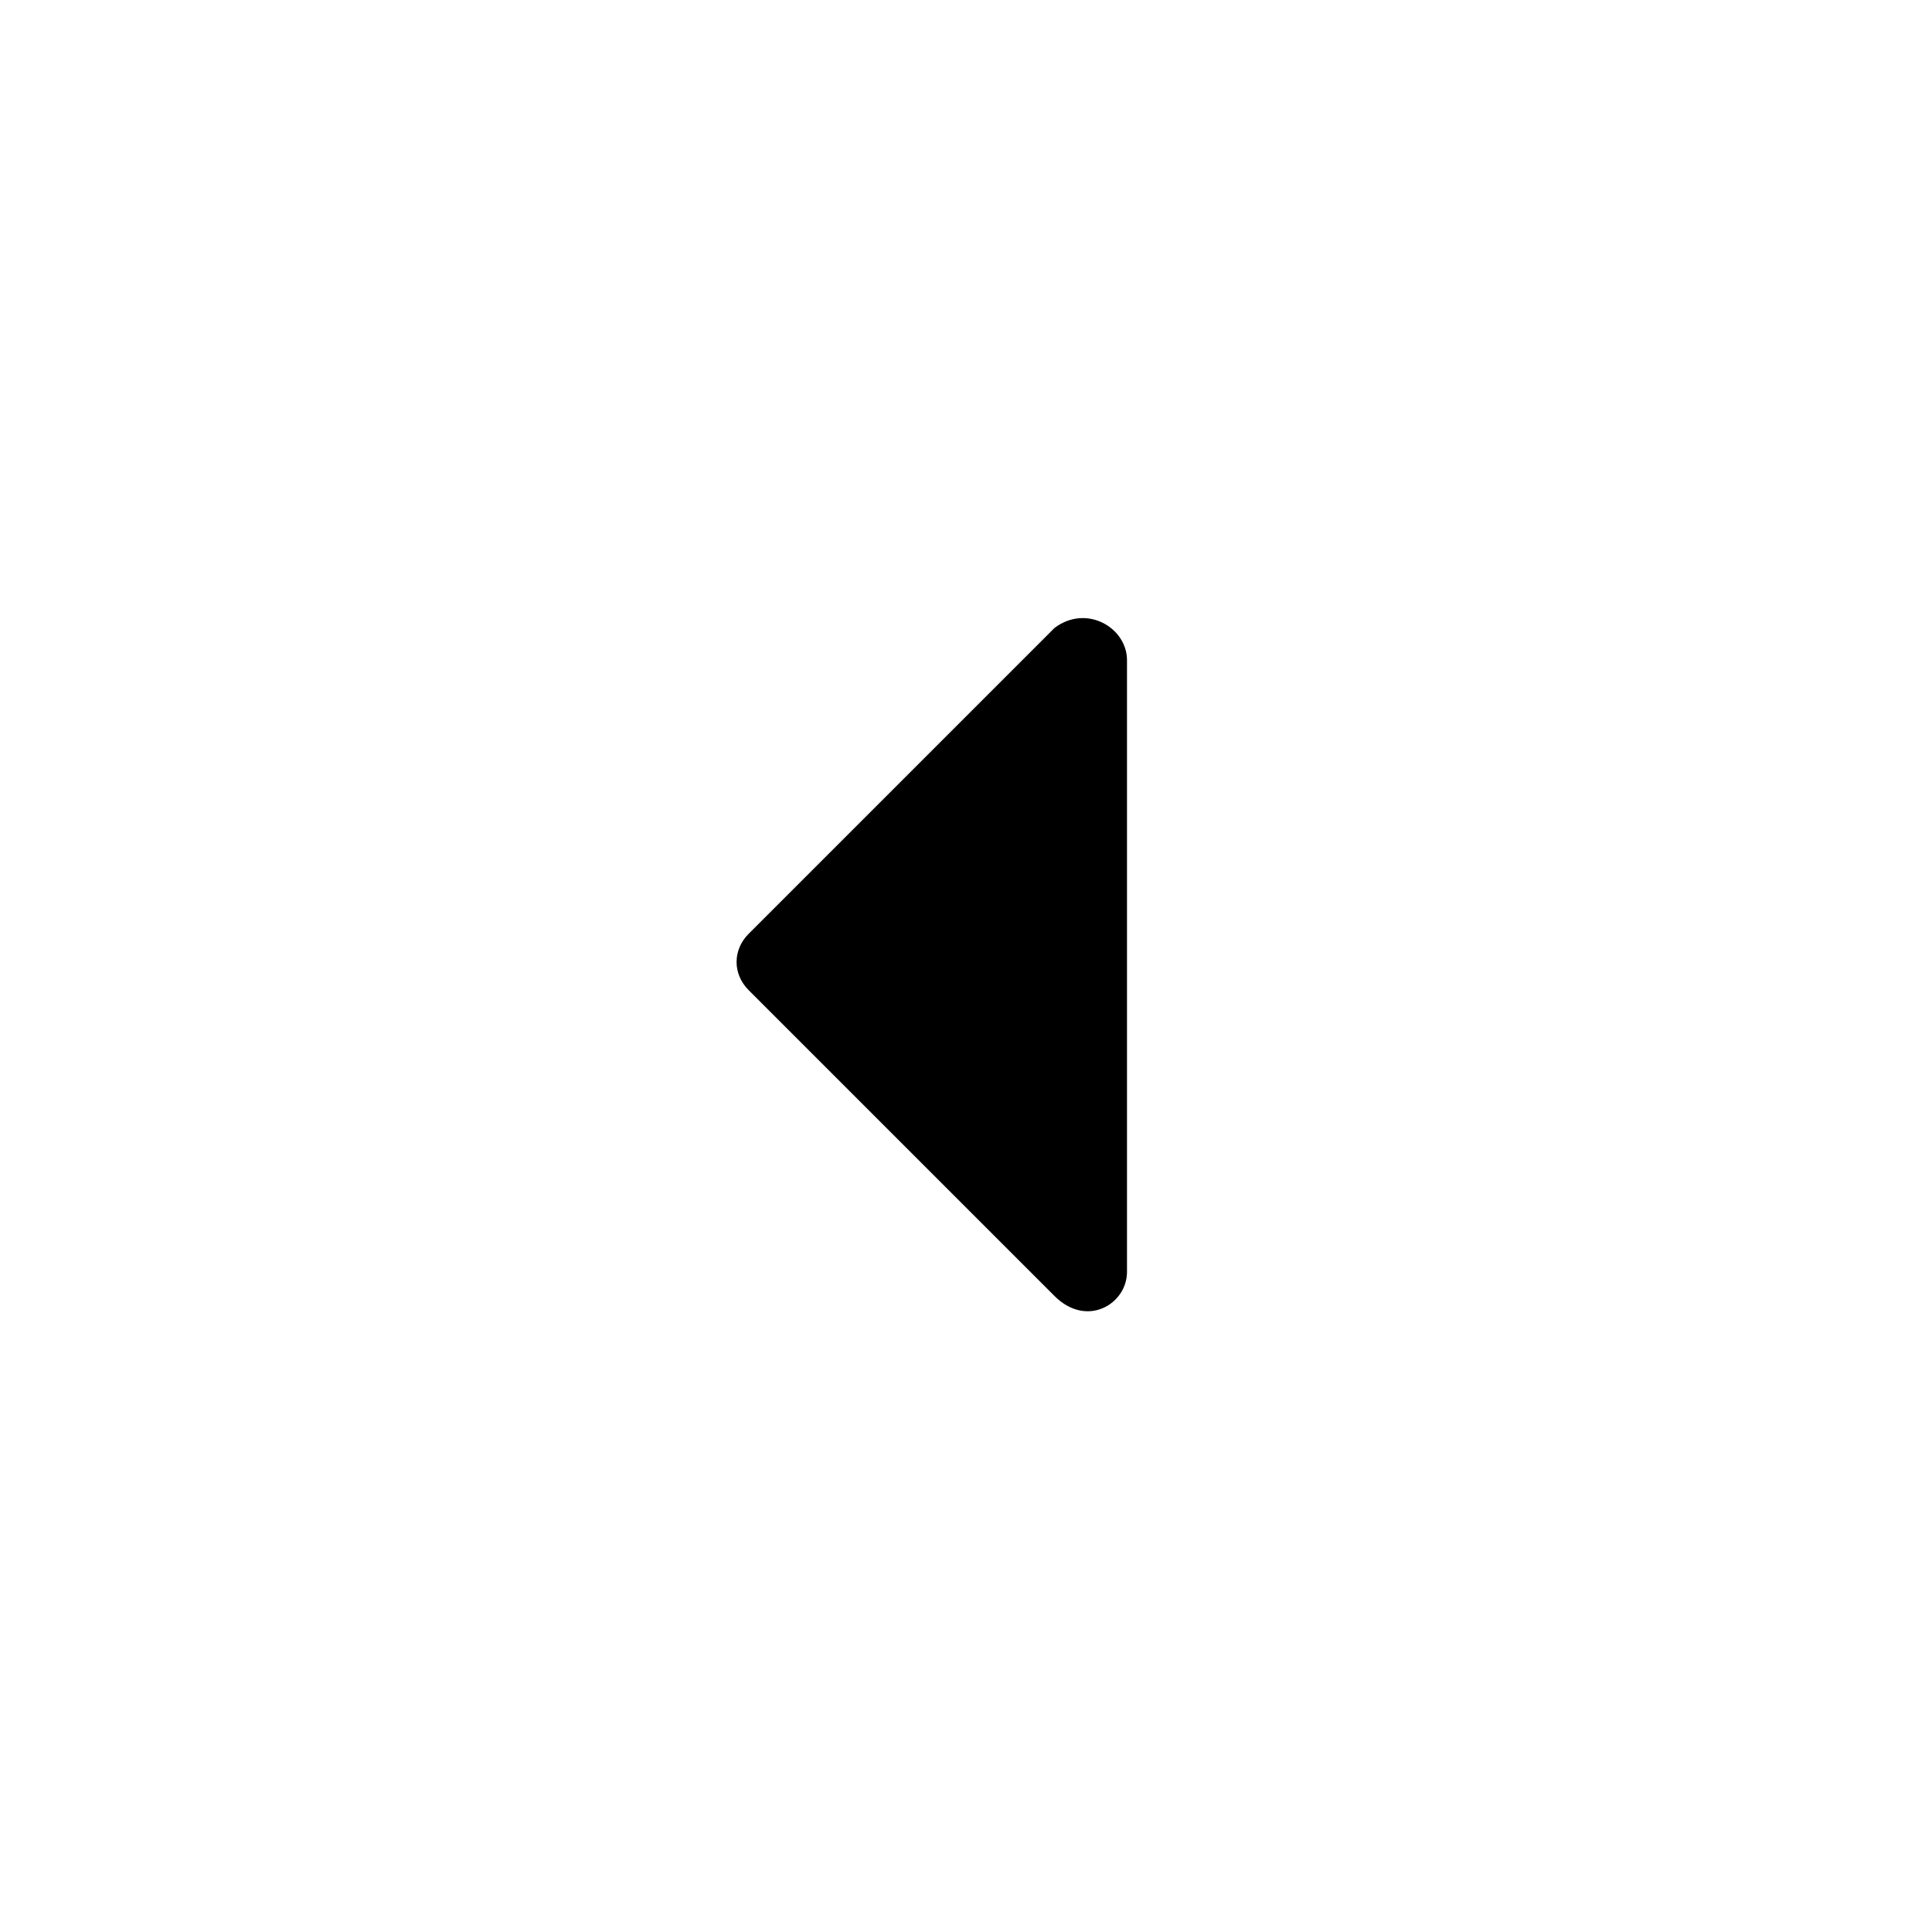
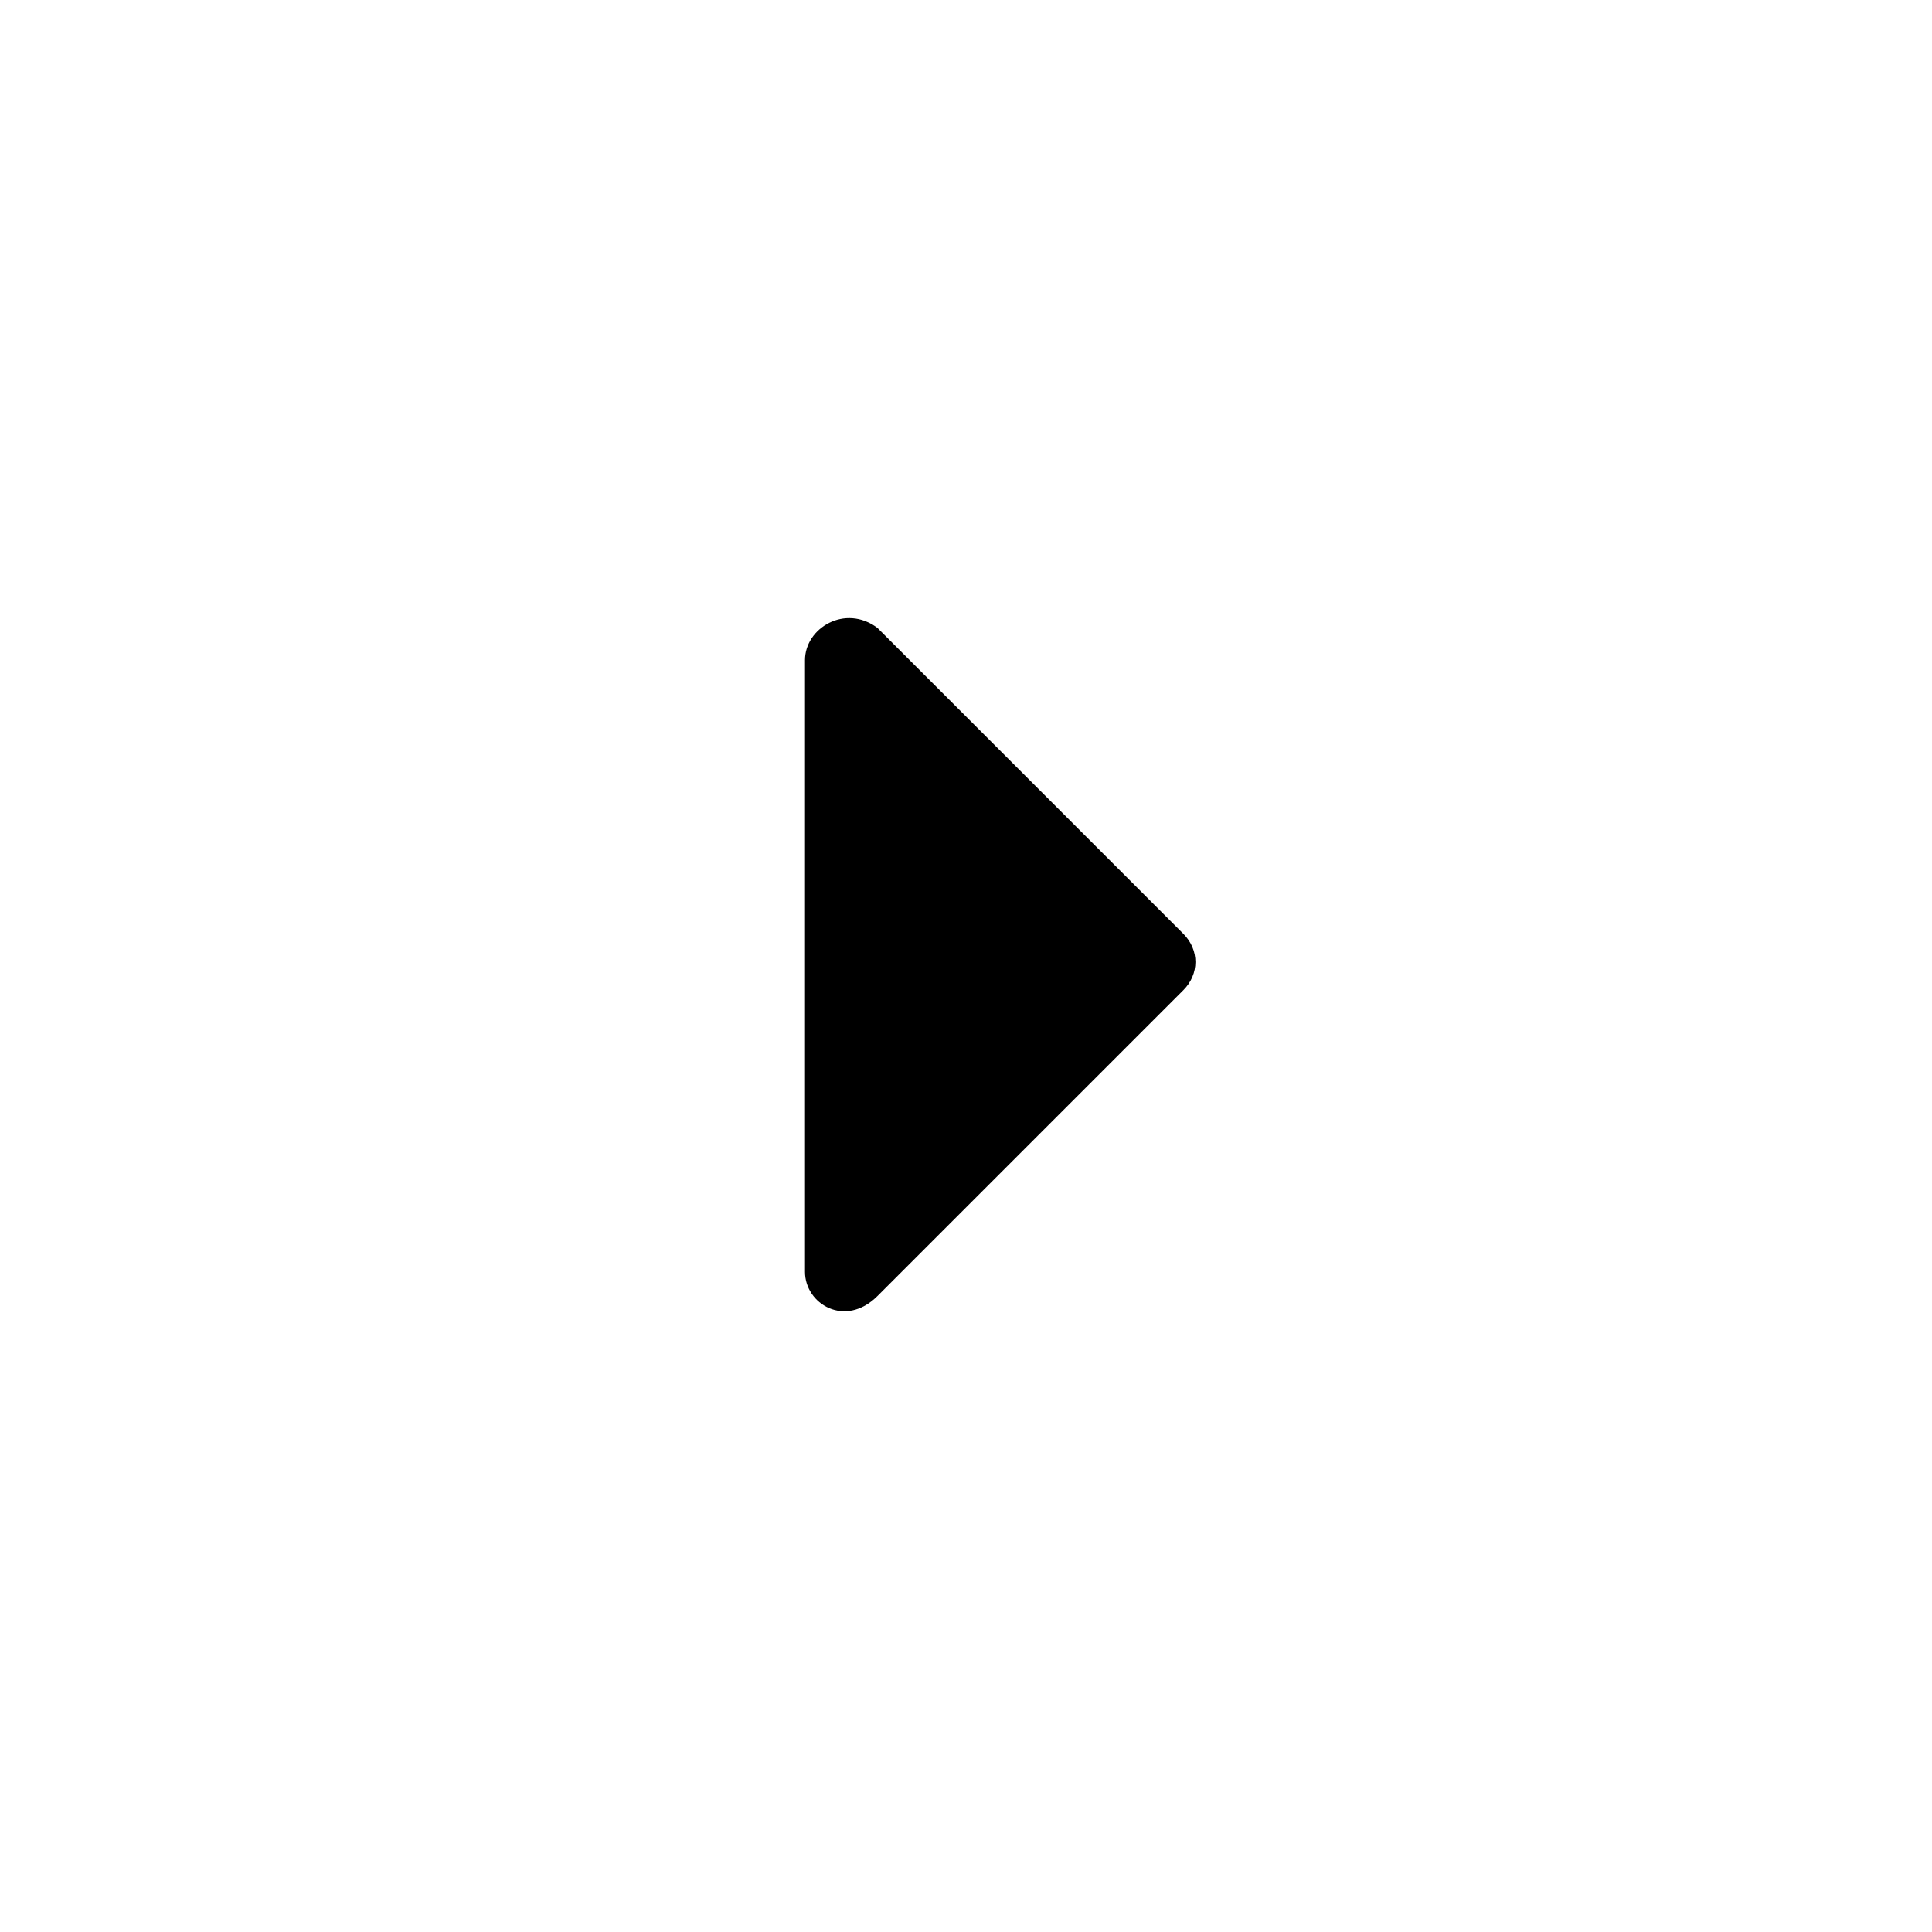
<svg xmlns="http://www.w3.org/2000/svg" enable-background="new 0 0 24 24" viewBox="0 0 24 24" fill="currentColor">
-   <path d="m14 15.8v-7.6c0-.4-.5-.7-.9-.4l-3.8 3.8c-.2.2-.2.5 0 .7l3.8 3.8c.4.4.9.1.9-.3z" />
+   <path d="m10.9 16.1 3.8-3.8c.2-.2.2-.5 0-.7l-3.8-3.8c-.4-.3-.9 0-.9.4v7.6c0 .4.5.7.9.3z" />
  <path d="m0 24v-24h24v24z" fill="none" />
</svg>
